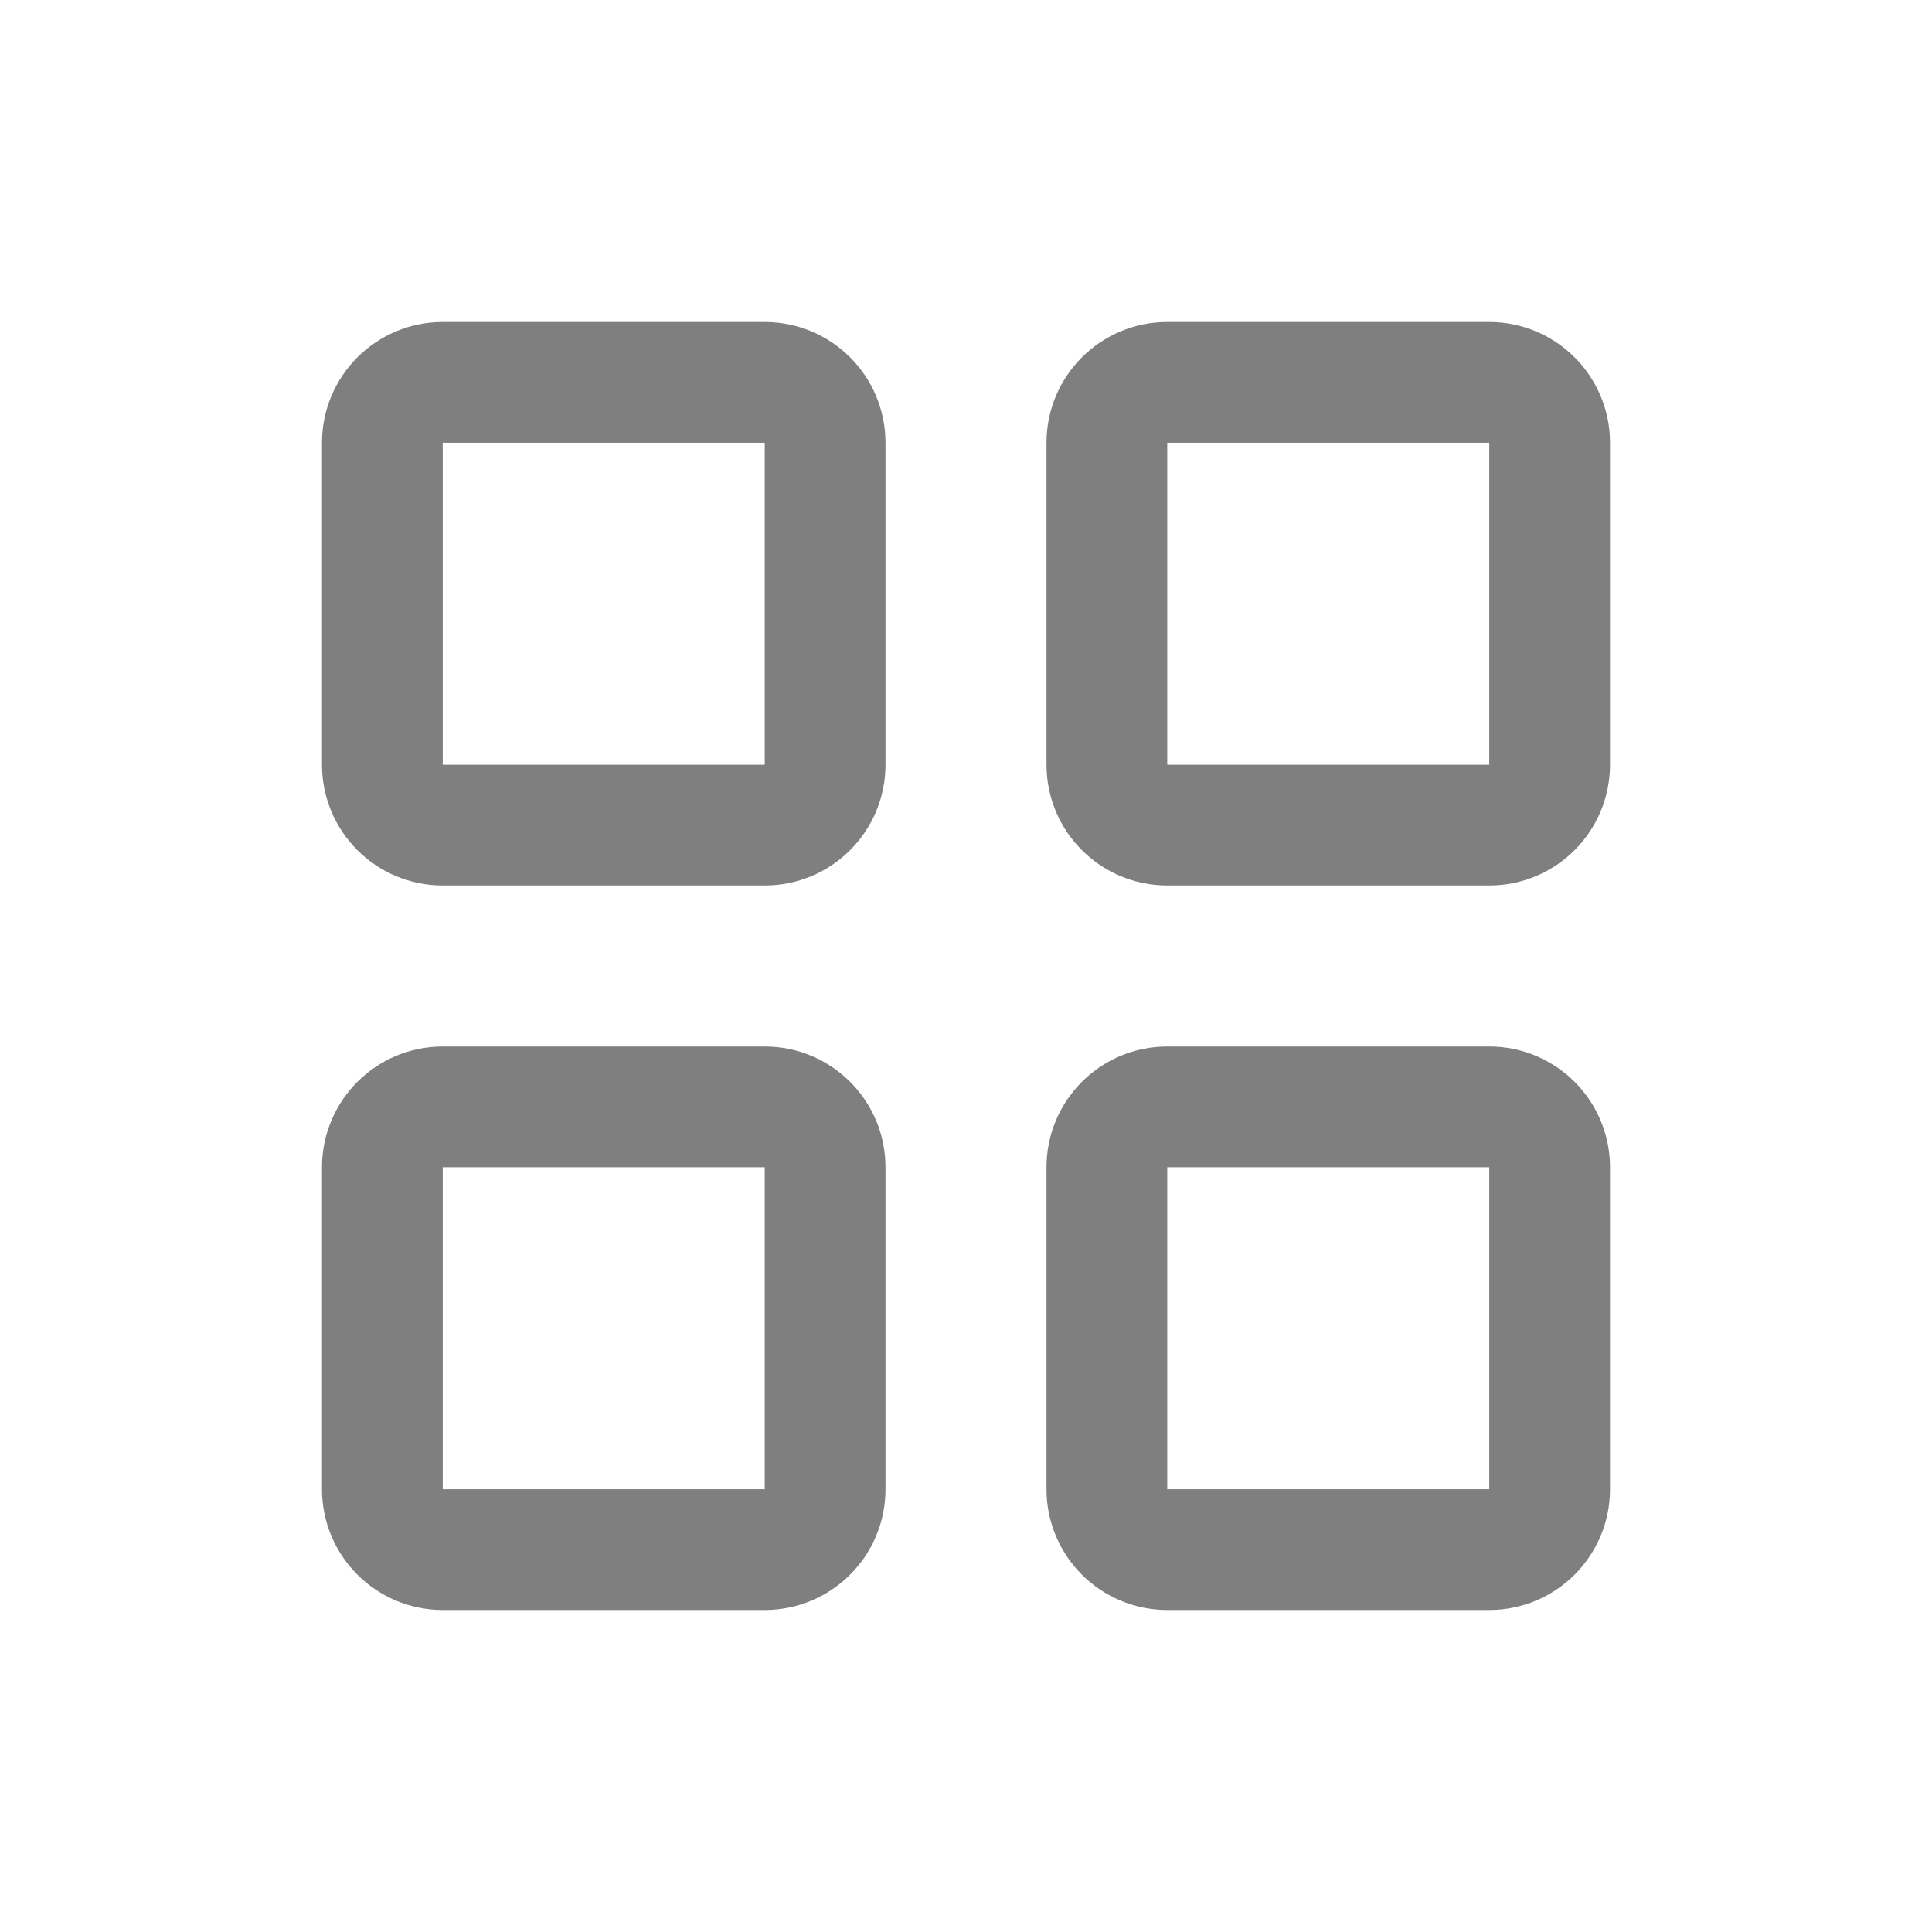
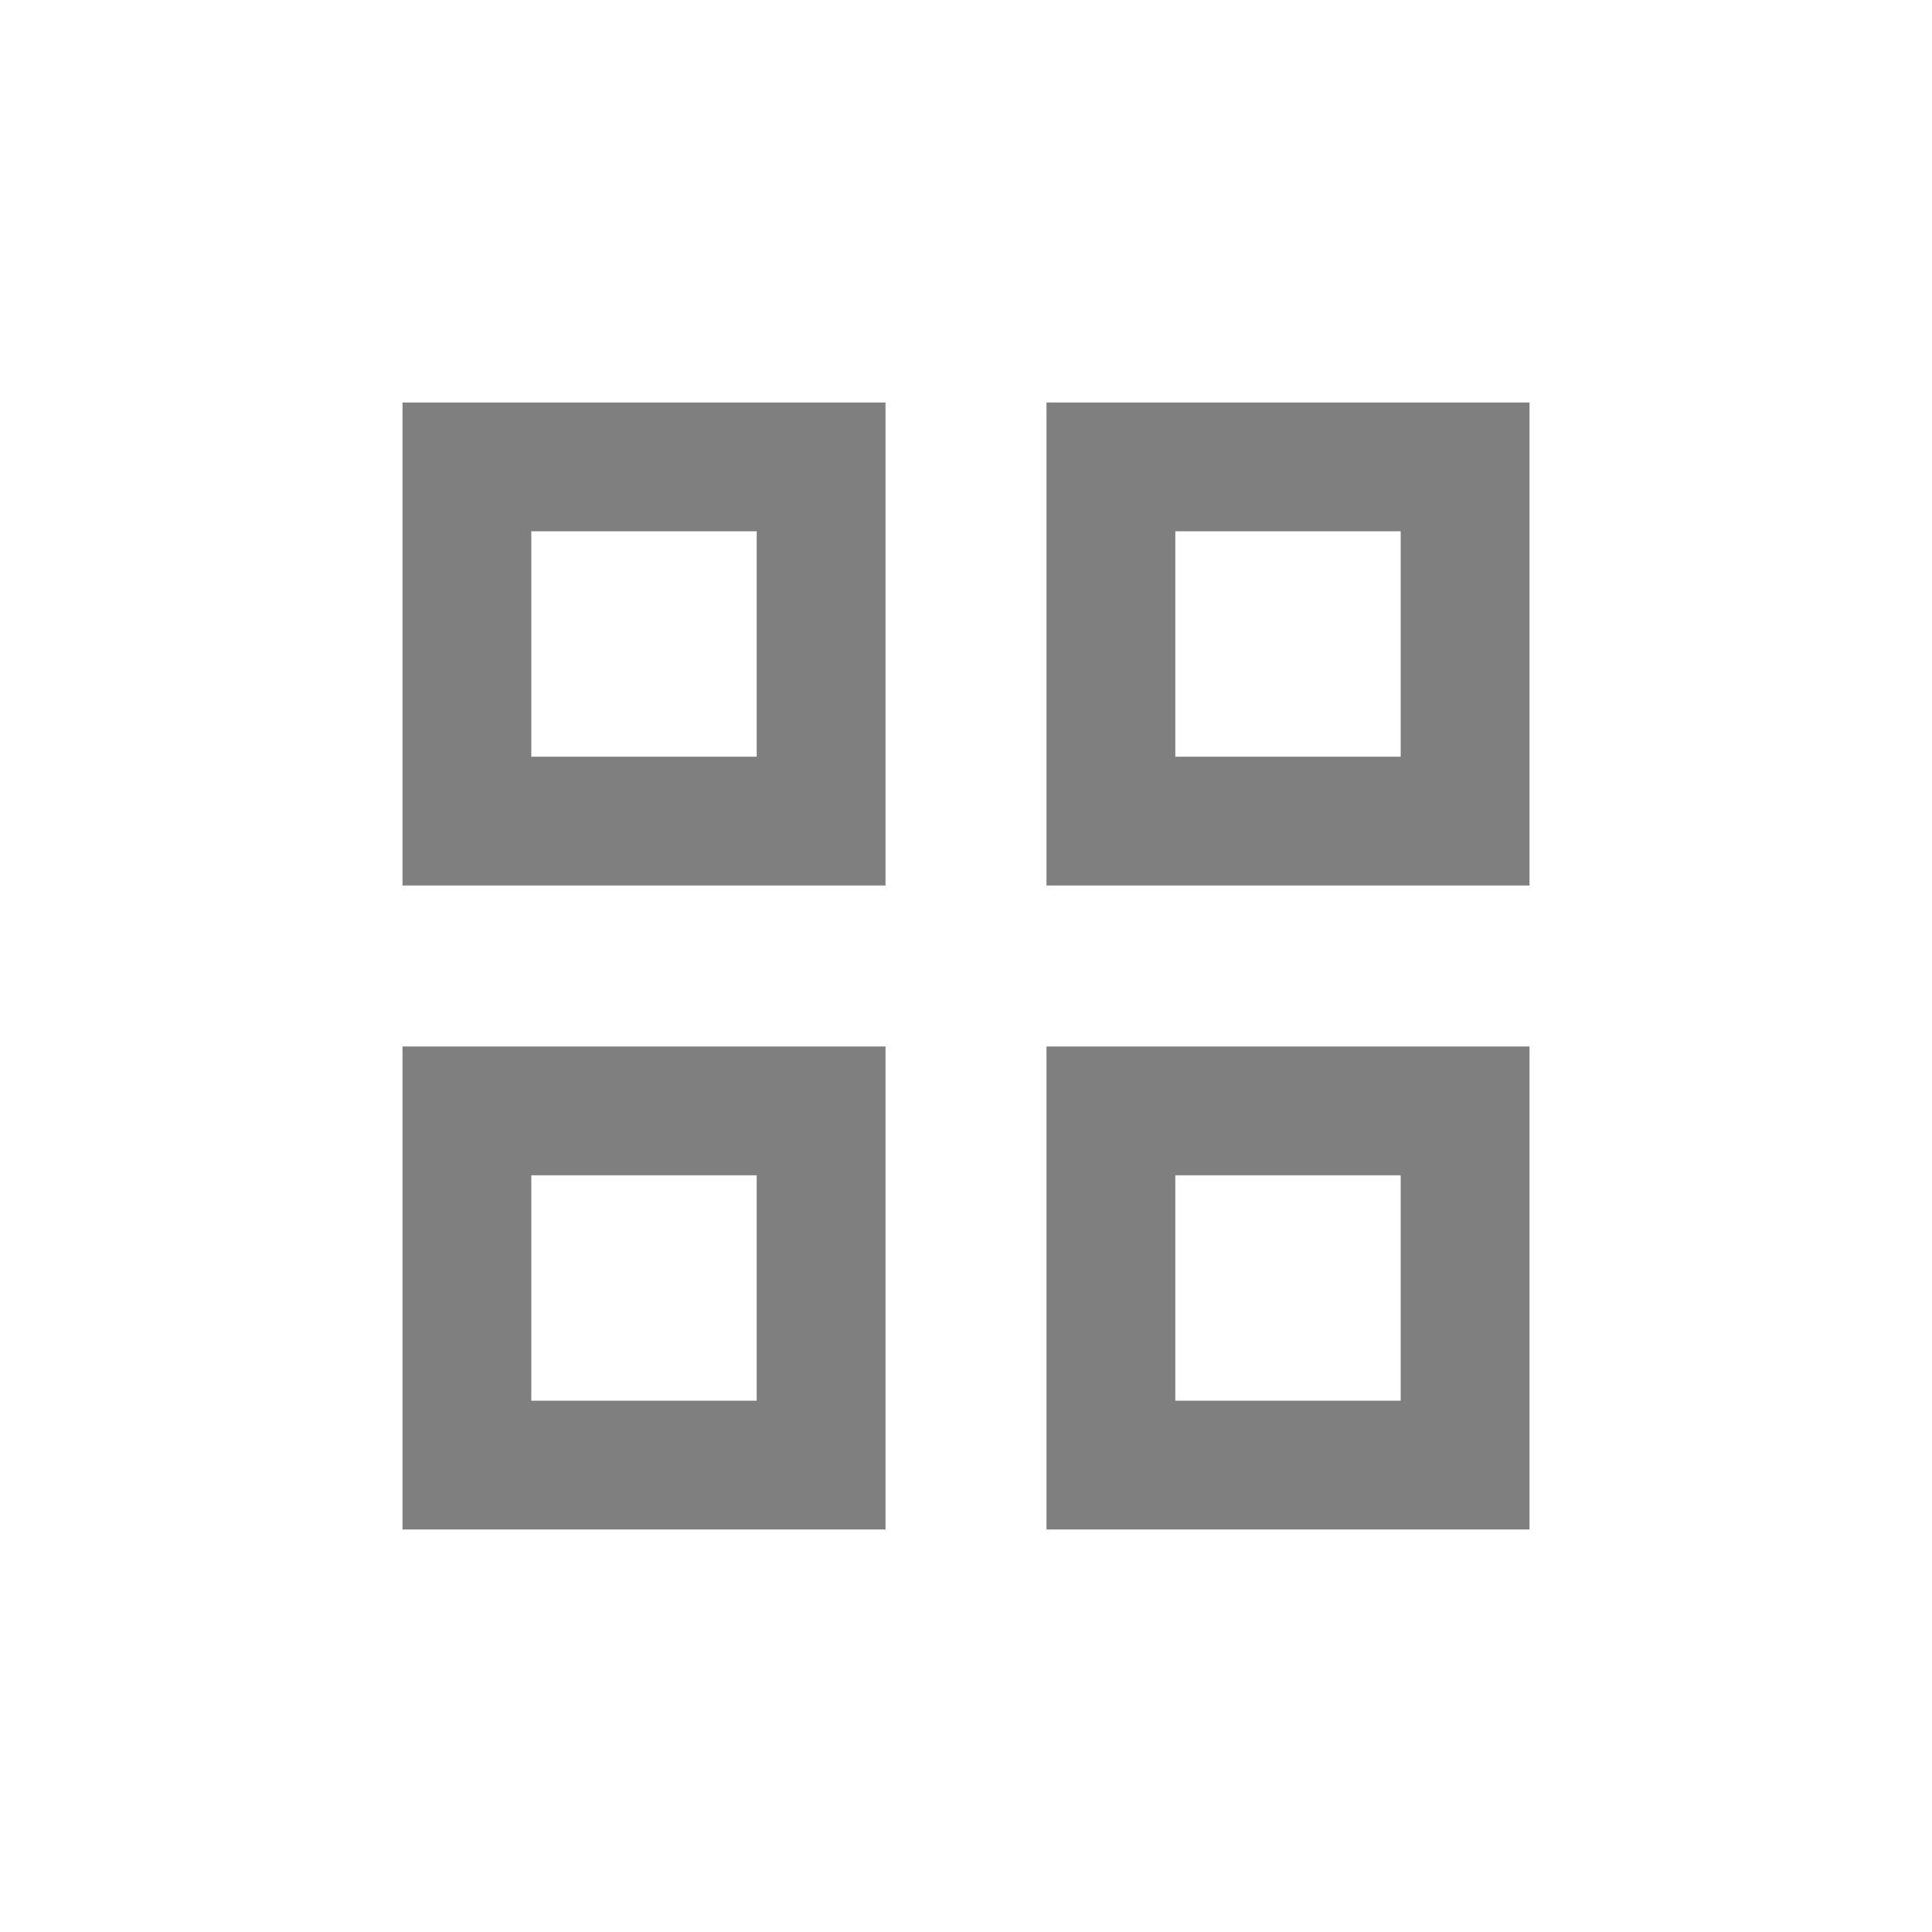
<svg xmlns="http://www.w3.org/2000/svg" width="24" height="24" viewBox="0 0 24 24" fill="none">
-   <rect x="4.75" y="4.75" width="5.5" height="5.5" rx=".75" stroke="black" stroke-opacity=".5" stroke-width="1.5" />
-   <rect x="13.75" y="4.75" width="5.5" height="5.5" rx=".75" stroke="black" stroke-opacity=".5" stroke-width="1.5" />
-   <rect x="4.75" y="13.75" width="5.5" height="5.5" rx=".75" stroke="black" stroke-opacity=".5" stroke-width="1.5" />
-   <rect x="13.75" y="13.75" width="5.5" height="5.5" rx=".75" stroke="black" stroke-opacity=".5" stroke-width="1.5" />
+   <rect x="5.8" y="5.8" width="4.4" height="4.4" stroke="black" stroke-opacity="0.5" stroke-width="1.6" stroke-linecap="square" />
+   <rect x="5.8" y="13.8" width="4.4" height="4.4" stroke="black" stroke-opacity="0.5" stroke-width="1.6" stroke-linecap="square" />
+   <rect x="13.8" y="5.8" width="4.4" height="4.4" stroke="black" stroke-opacity="0.5" stroke-width="1.6" stroke-linecap="square" />
+   <rect x="13.8" y="13.8" width="4.4" height="4.4" stroke="black" stroke-opacity="0.5" stroke-width="1.6" stroke-linecap="square" />
</svg>
